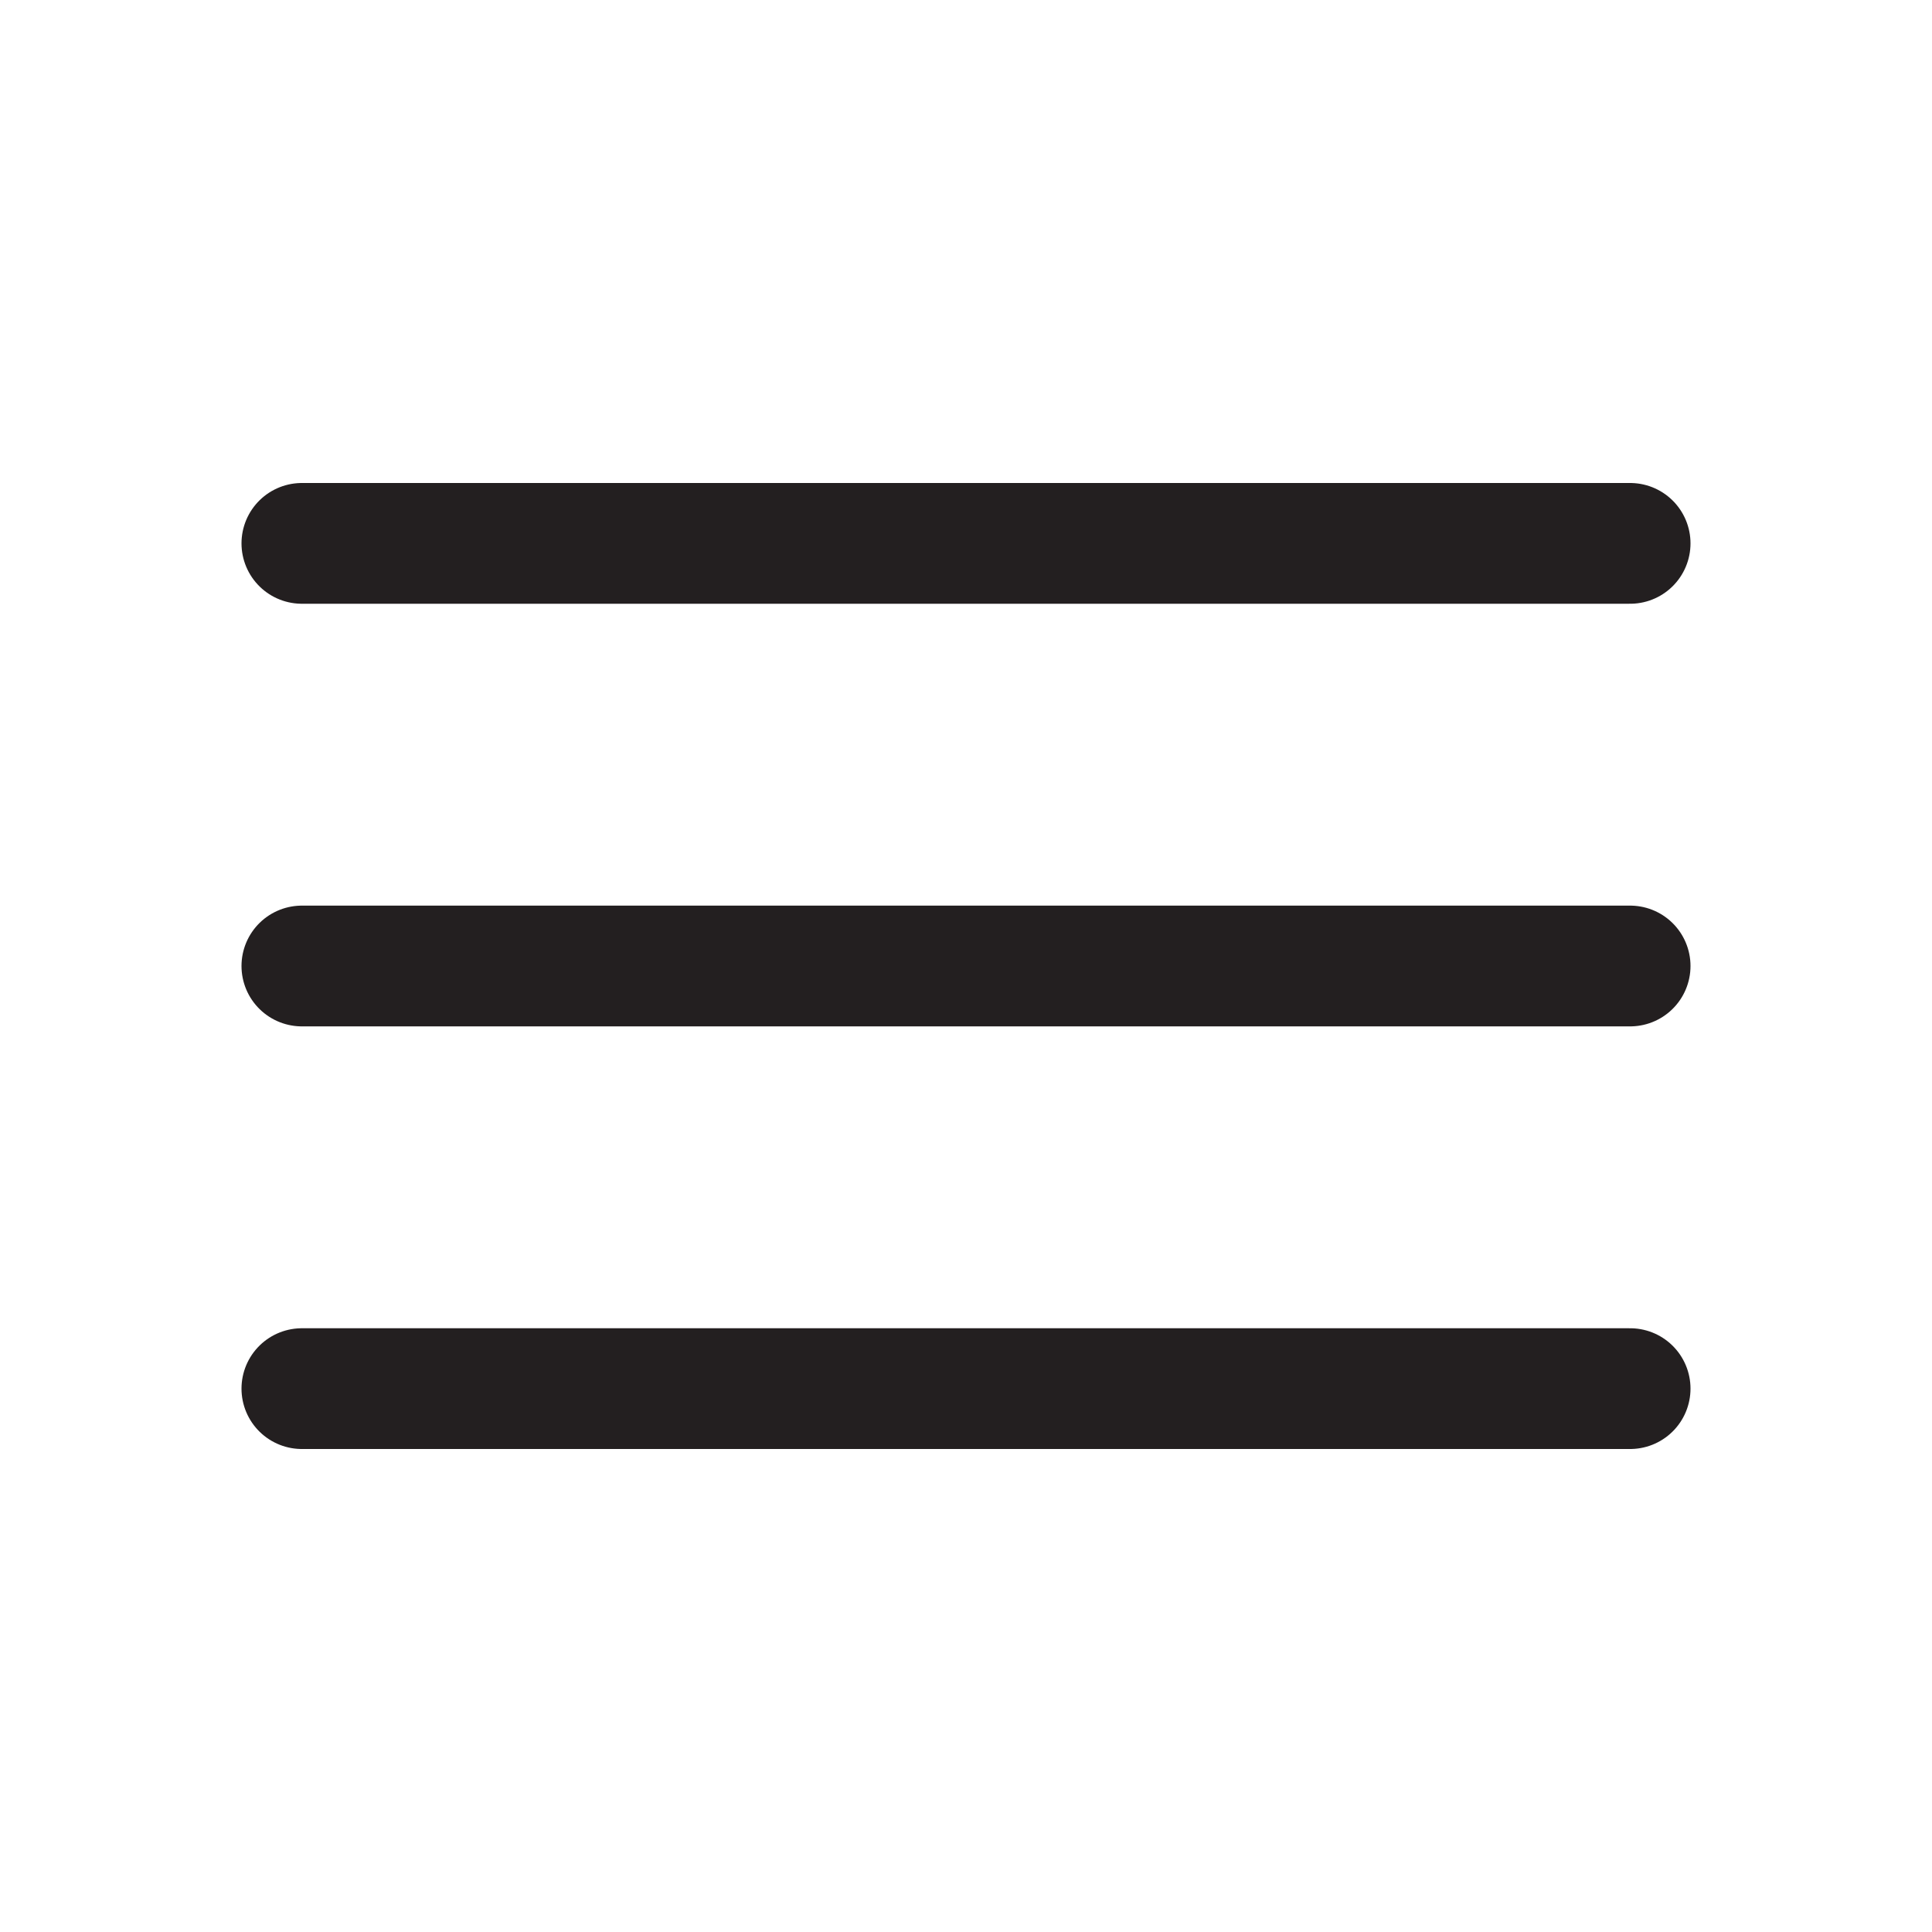
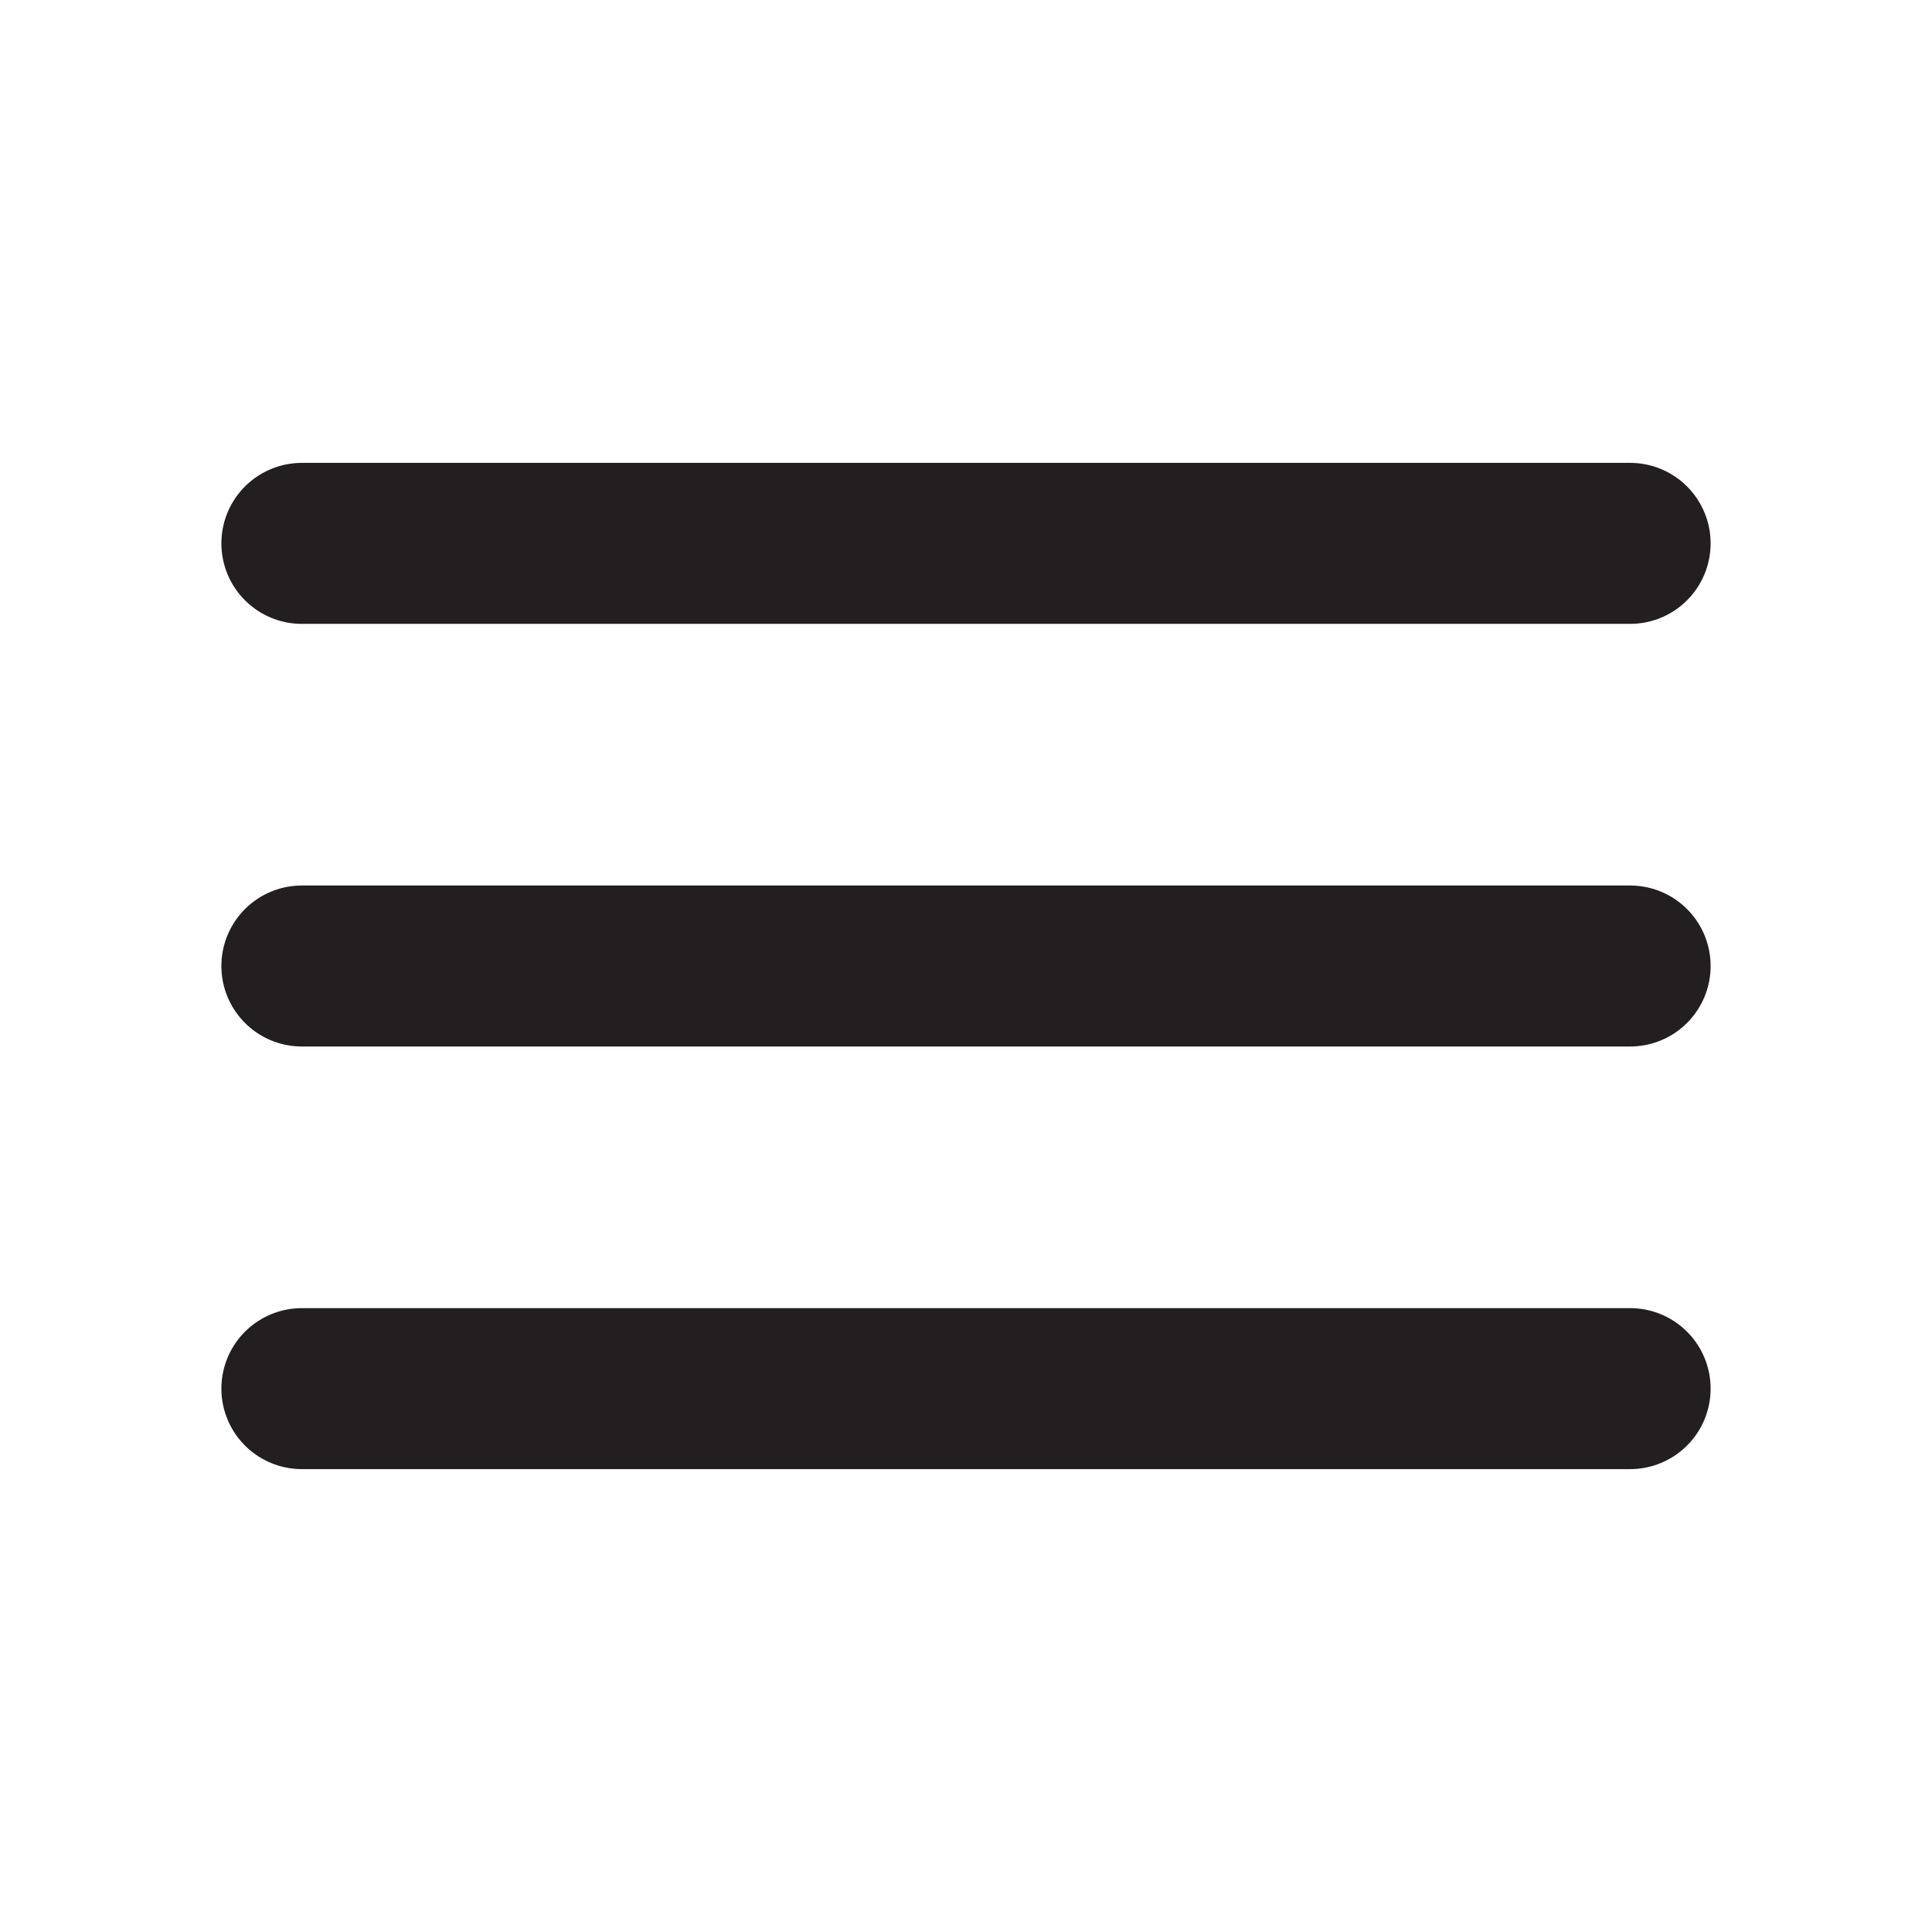
<svg xmlns="http://www.w3.org/2000/svg" fill="none" viewBox="0 0 24 24" stroke-width="1.5" stroke="#231f20" class="w-6 h-6">
-   <path stroke-linecap="round" stroke-linejoin="round" d="M3.75 6.75h16.5M3.75 12h16.5m-16.5 5.25h16.5" />
+   <path stroke="#231f20" fill-rule="evenodd" stroke-width="2" stroke-linecap="round" stroke-linejoin="round" d="M3.75 6.75h16.5M3.75 12h16.5m-16.5 5.25h16.5" />
</svg>
